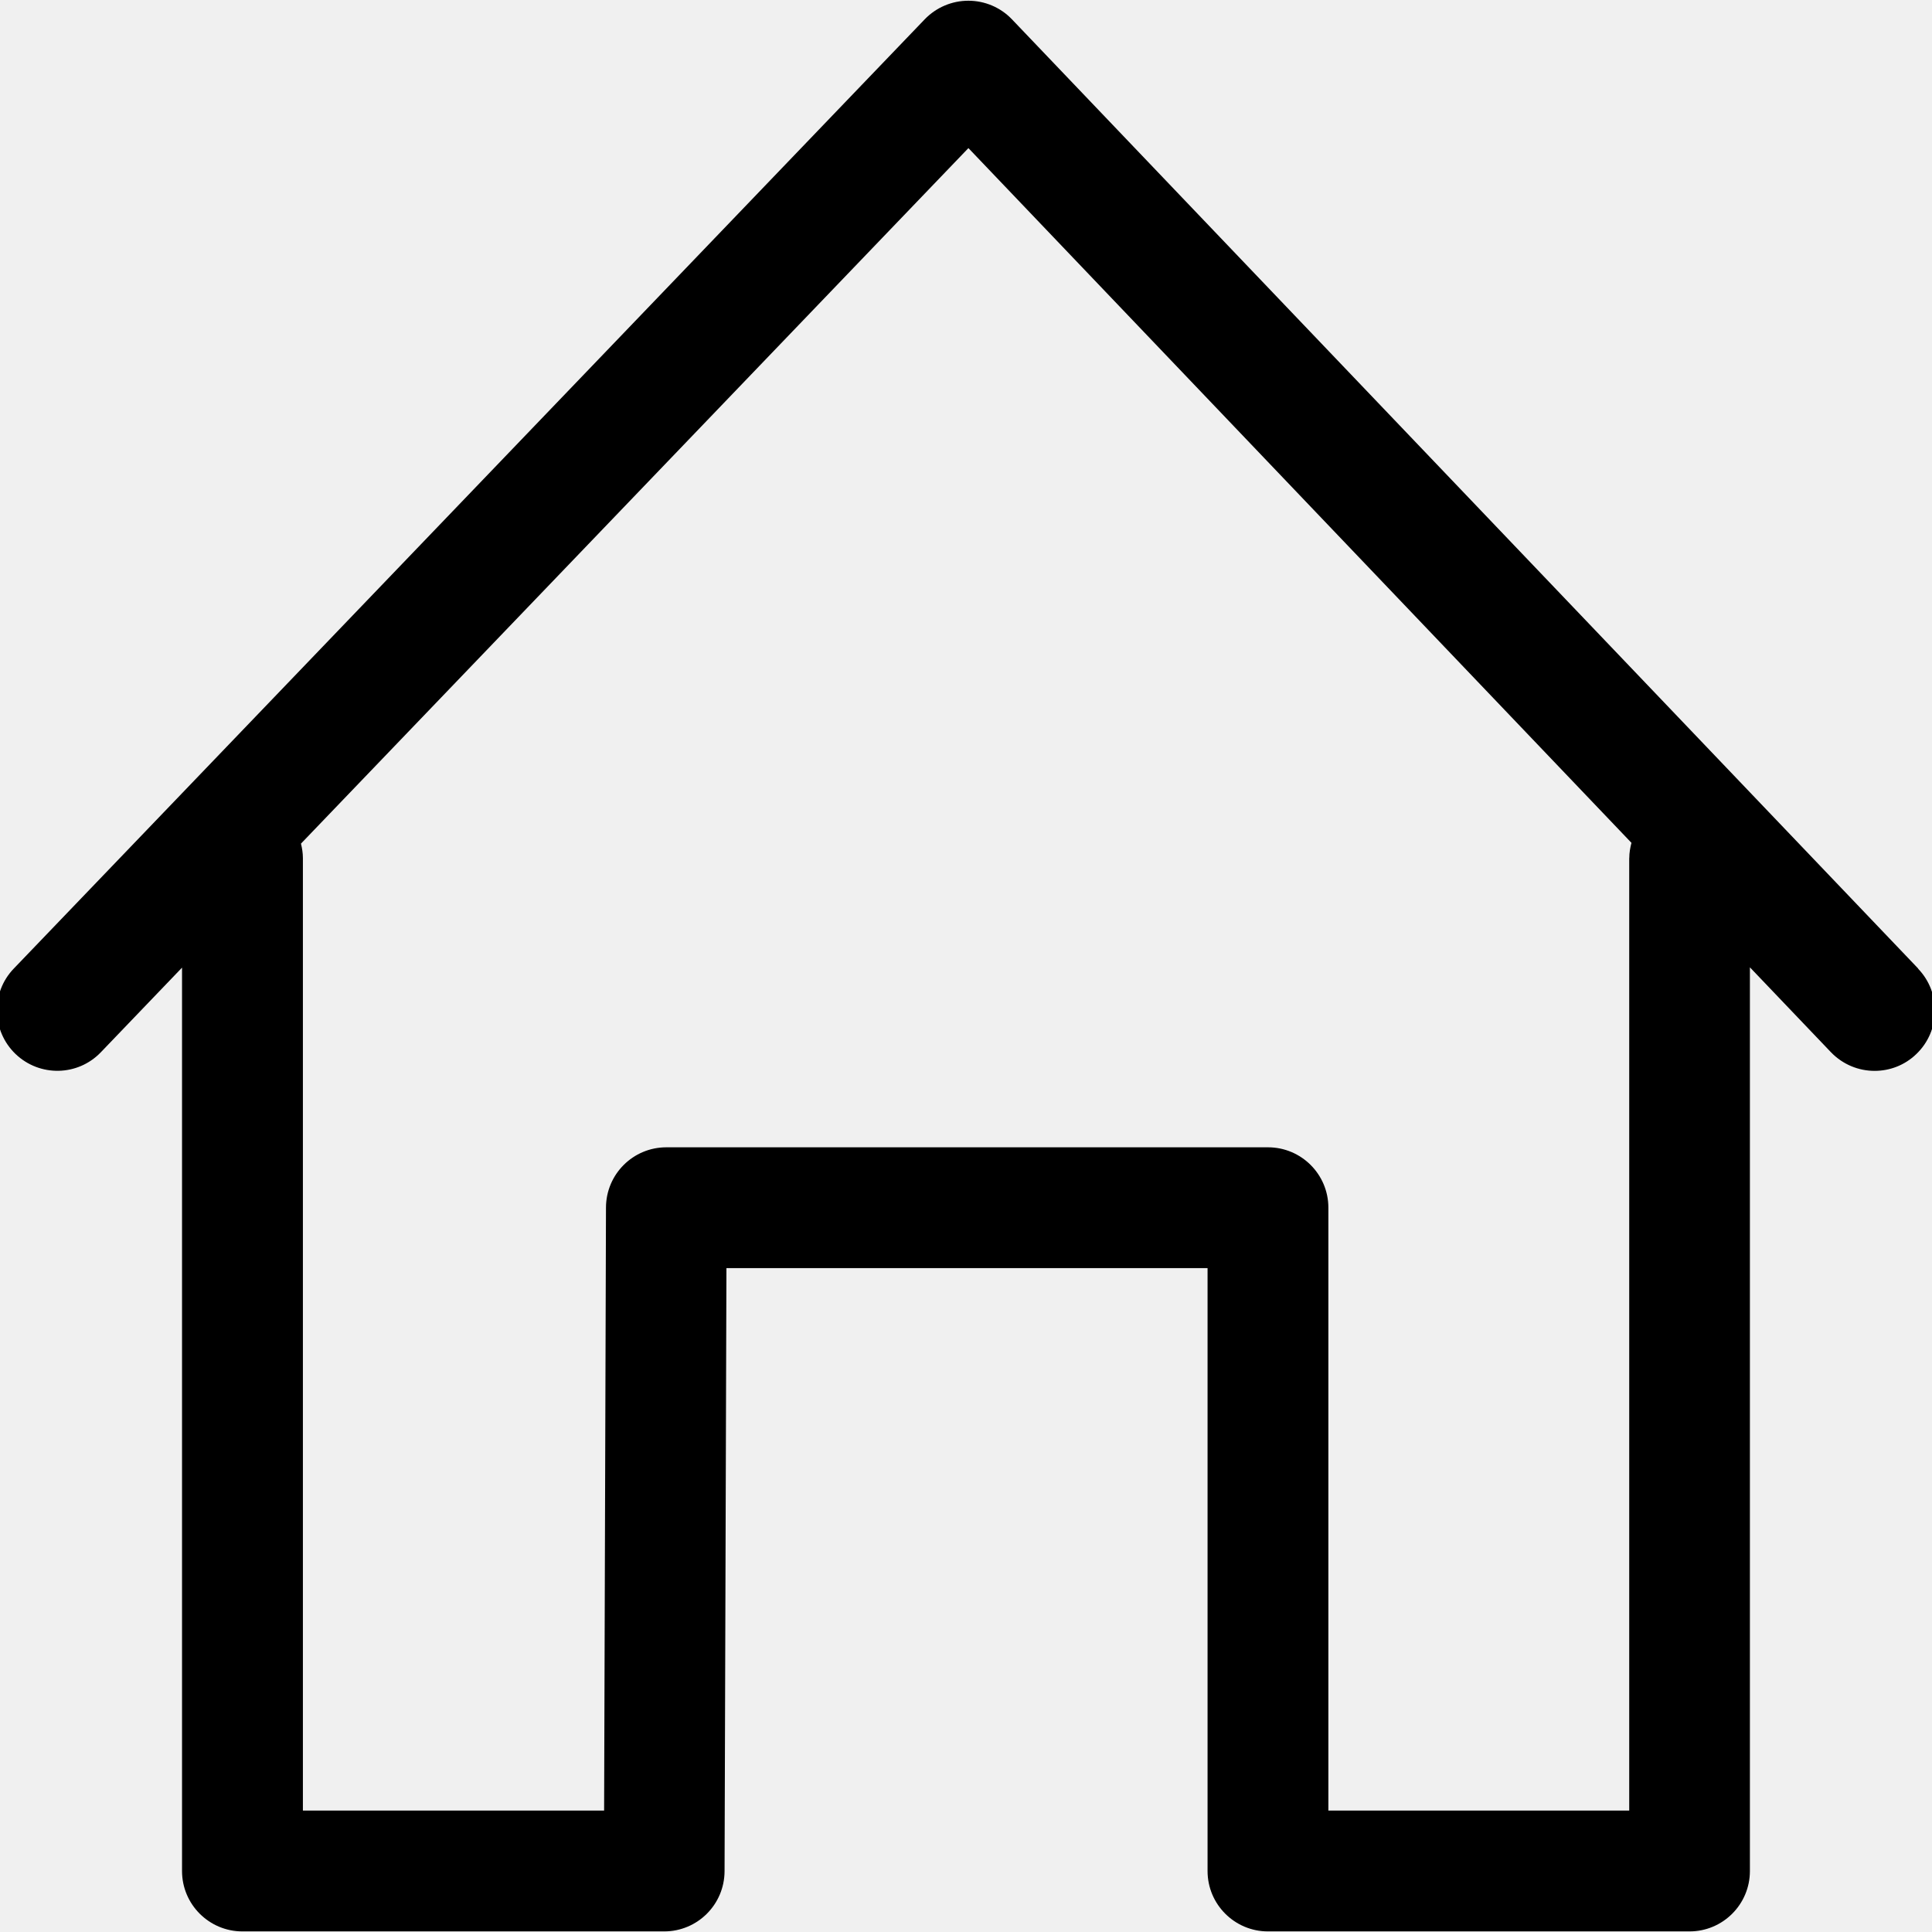
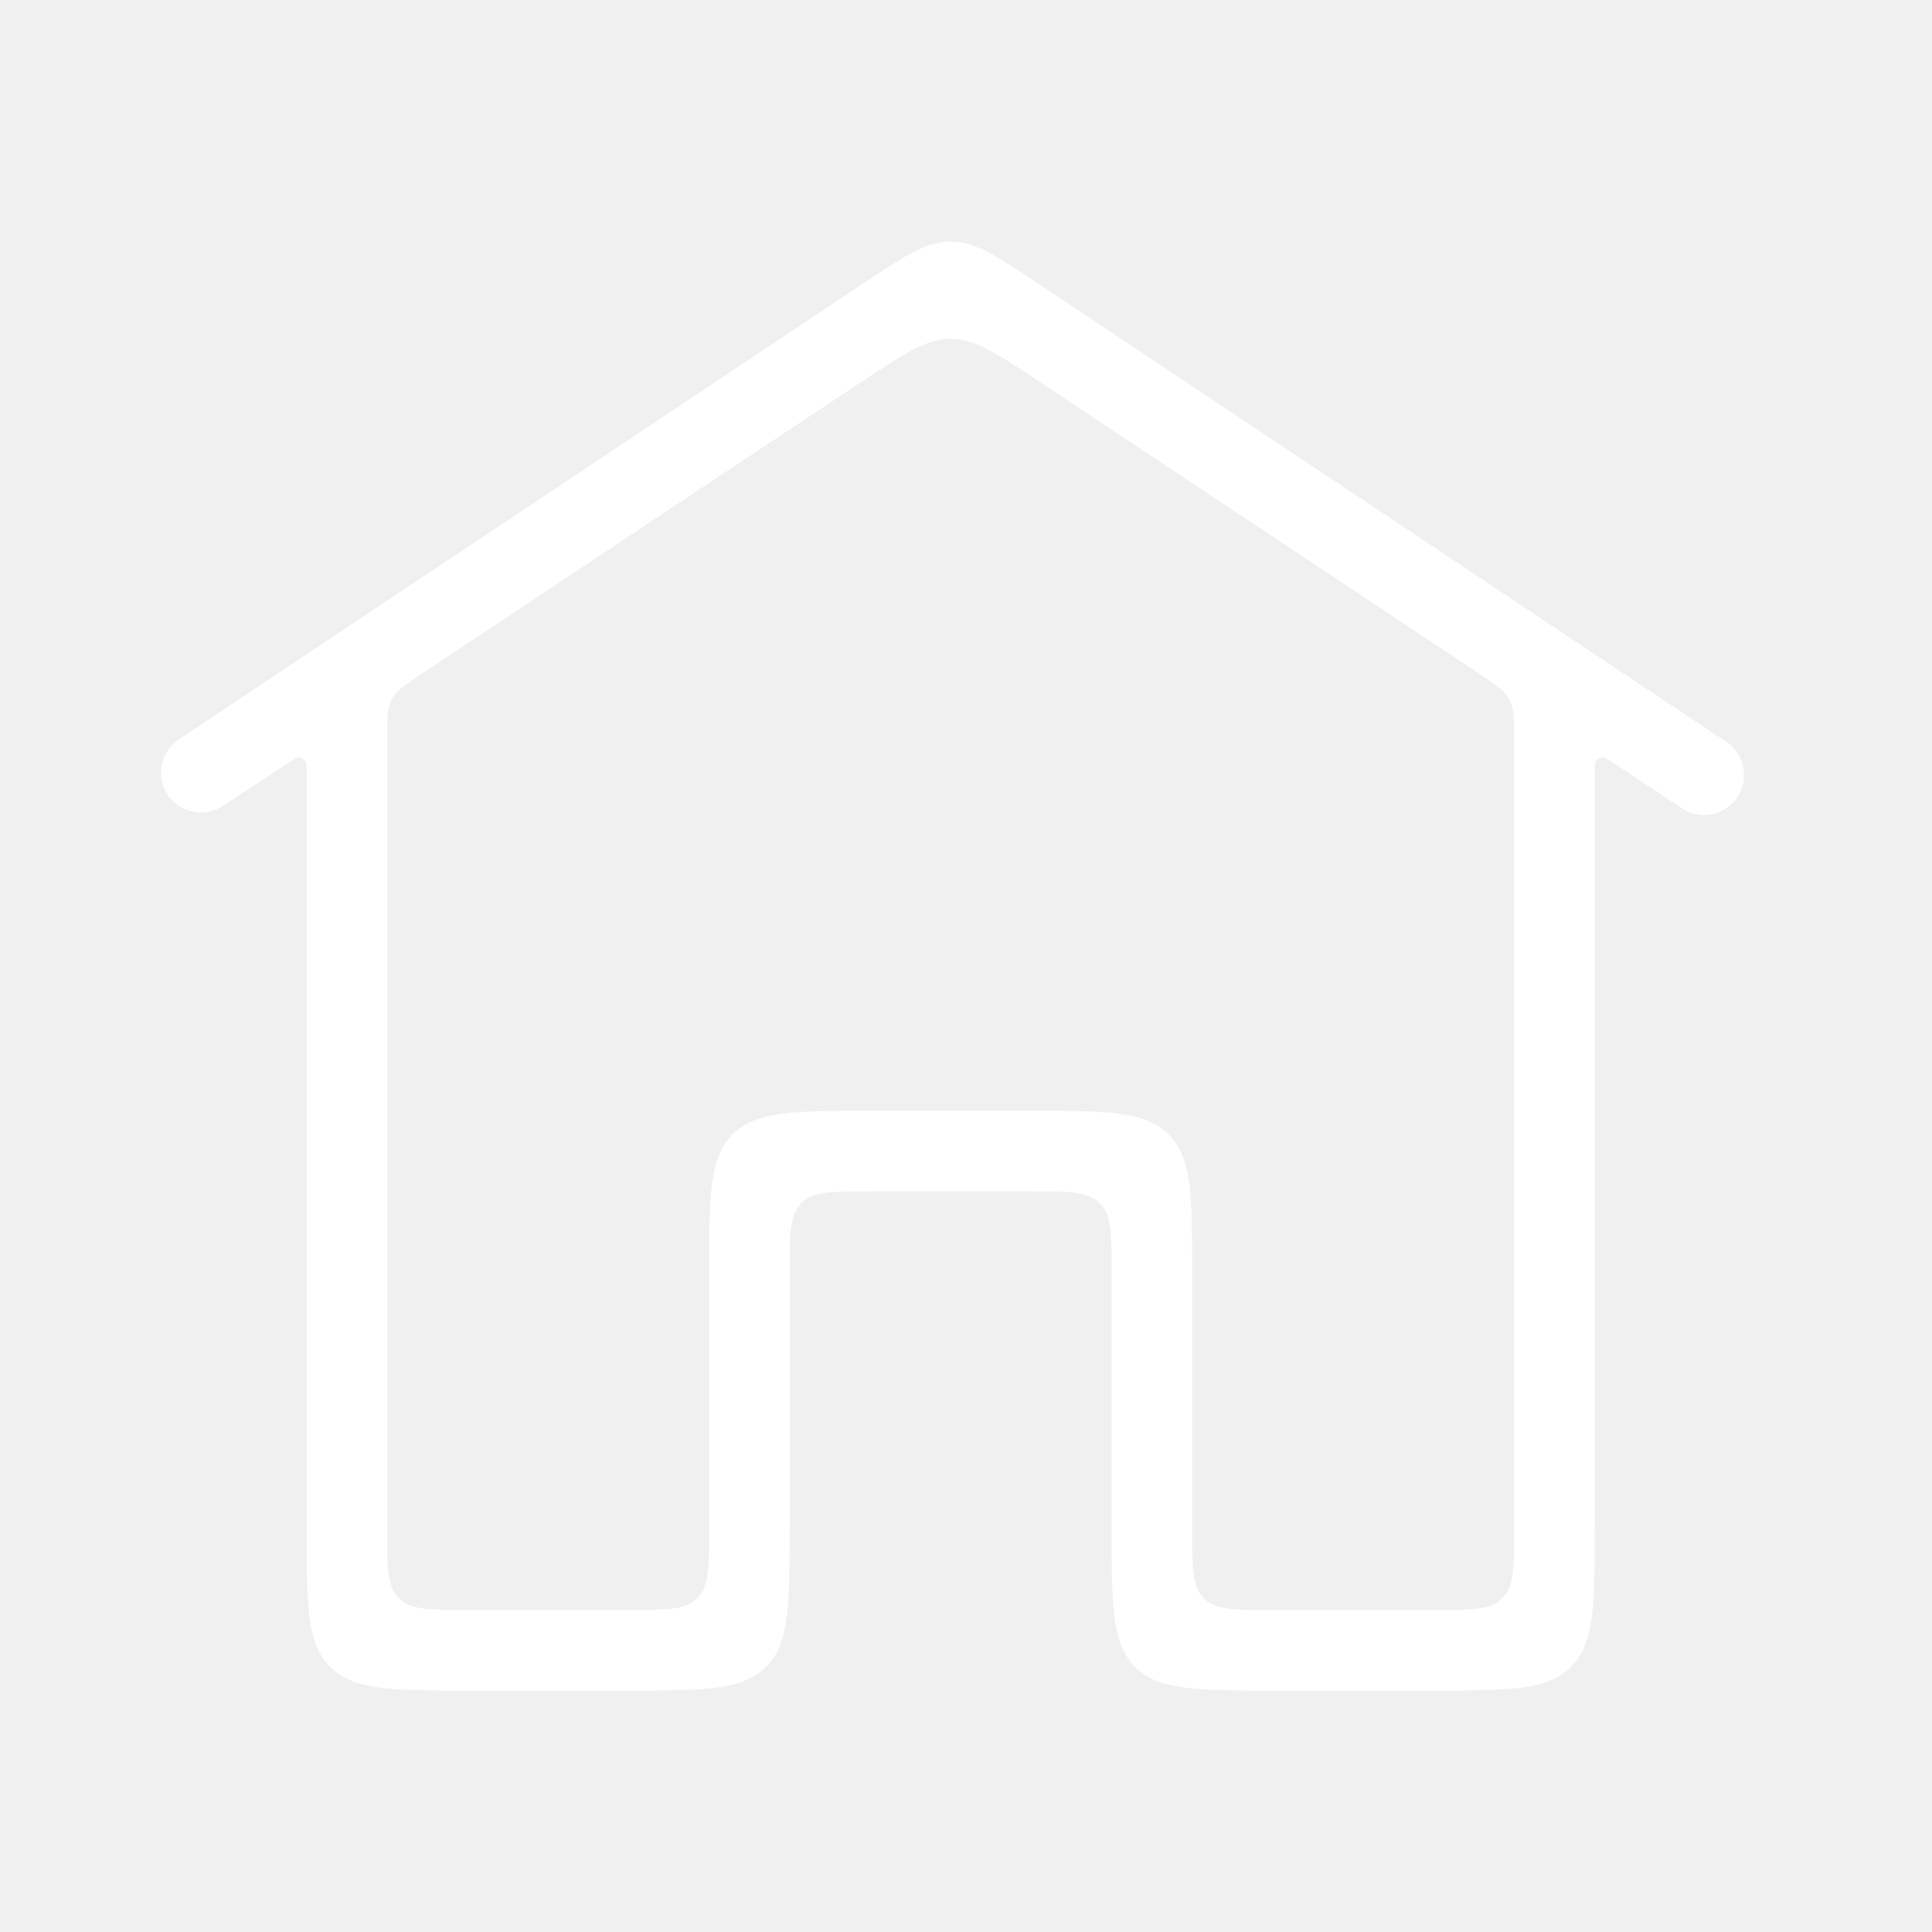
- <svg xmlns="http://www.w3.org/2000/svg" fill="#000000" width="800px" height="800px" viewBox="0 0 32 32" version="1.1">
-   <path d="M31.772 16.043l-15.012-15.724c-0.189-0.197-0.449-0.307-0.721-0.307s-0.533 0.111-0.722 0.307l-15.089 15.724c-0.383 0.398-0.369 1.031 0.029 1.414 0.399 0.382 1.031 0.371 1.414-0.029l1.344-1.401v14.963c0 0.552 0.448 1 1 1h6.986c0.551 0 0.998-0.445 1-0.997l0.031-9.989h7.969v9.986c0 0.552 0.448 1 1 1h6.983c0.552 0 1-0.448 1-1v-14.968l1.343 1.407c0.197 0.204 0.459 0.308 0.722 0.308 0.249 0 0.499-0.092 0.692-0.279 0.398-0.382 0.411-1.015 0.029-1.413zM26.985 14.213v15.776h-4.983v-9.986c0-0.552-0.448-1-1-1h-9.965c-0.551 0-0.998 0.445-1 0.997l-0.031 9.989h-4.989v-15.777c0-0.082-0.013-0.162-0.032-0.239l11.055-11.52 10.982 11.507c-0.021 0.081-0.036 0.165-0.036 0.252z" />
+ <svg xmlns="http://www.w3.org/2000/svg" width="24" height="24" viewBox="0 0 24 24" fill="none">
+   <path fill-rule="evenodd" clip-rule="evenodd" d="M7.809 21C8.751 21 9.223 21 9.516 20.707C9.809 20.414 9.809 19.943 9.809 19L9.809 15.799C9.809 15.327 9.809 15.091 9.955 14.945C10.101 14.799 10.337 14.799 10.809 14.799H12.809C13.28 14.799 13.516 14.799 13.662 14.945C13.809 15.091 13.809 15.327 13.809 15.799L13.809 19C13.809 19.943 13.809 20.414 14.101 20.707C14.394 21 14.866 21 15.809 21H17.809C18.751 21 19.223 21 19.516 20.707C19.809 20.414 19.809 19.943 19.809 19L19.809 9.585C19.809 9.518 19.809 9.484 19.818 9.464C19.837 9.425 19.879 9.402 19.922 9.408C19.945 9.411 19.973 9.43 20.028 9.467L20.894 10.041C21.142 10.207 21.479 10.117 21.613 9.85C21.724 9.626 21.652 9.354 21.444 9.215L12.917 3.537C12.38 3.179 12.111 3 11.809 3C11.506 3 11.237 3.179 10.7 3.537L2.221 9.185C2.013 9.324 1.941 9.596 2.052 9.819C2.185 10.085 2.52 10.175 2.768 10.012L3.596 9.468C3.646 9.435 3.671 9.418 3.691 9.415C3.737 9.406 3.782 9.431 3.801 9.474C3.809 9.493 3.809 9.523 3.809 9.583L3.809 19C3.809 19.943 3.809 20.414 4.101 20.707C4.394 21 4.866 21 5.809 21H7.809ZM8.809 19C8.809 19.471 8.809 19.707 8.662 19.854C8.516 20 8.28 20 7.809 20H5.809C5.337 20 5.101 20 4.955 19.854C4.809 19.707 4.809 19.471 4.809 19L4.809 9.191C4.809 8.929 4.809 8.797 4.868 8.687C4.927 8.576 5.037 8.503 5.256 8.358L10.702 4.743C11.239 4.387 11.507 4.209 11.809 4.209C12.11 4.209 12.378 4.387 12.915 4.743L18.362 8.36C18.58 8.505 18.69 8.578 18.749 8.689C18.809 8.799 18.809 8.93 18.809 9.193L18.809 19C18.809 19.471 18.809 19.707 18.662 19.854C18.516 20 18.28 20 17.809 20H15.809C15.337 20 15.101 20 14.955 19.854C14.809 19.707 14.809 19.471 14.809 19L14.809 15.799C14.809 14.856 14.809 14.384 14.516 14.091C14.223 13.799 13.751 13.799 12.809 13.799H10.809C9.866 13.799 9.394 13.799 9.101 14.091C8.809 14.384 8.809 14.856 8.809 15.799L8.809 19Z" fill="#fff" />
</svg>
